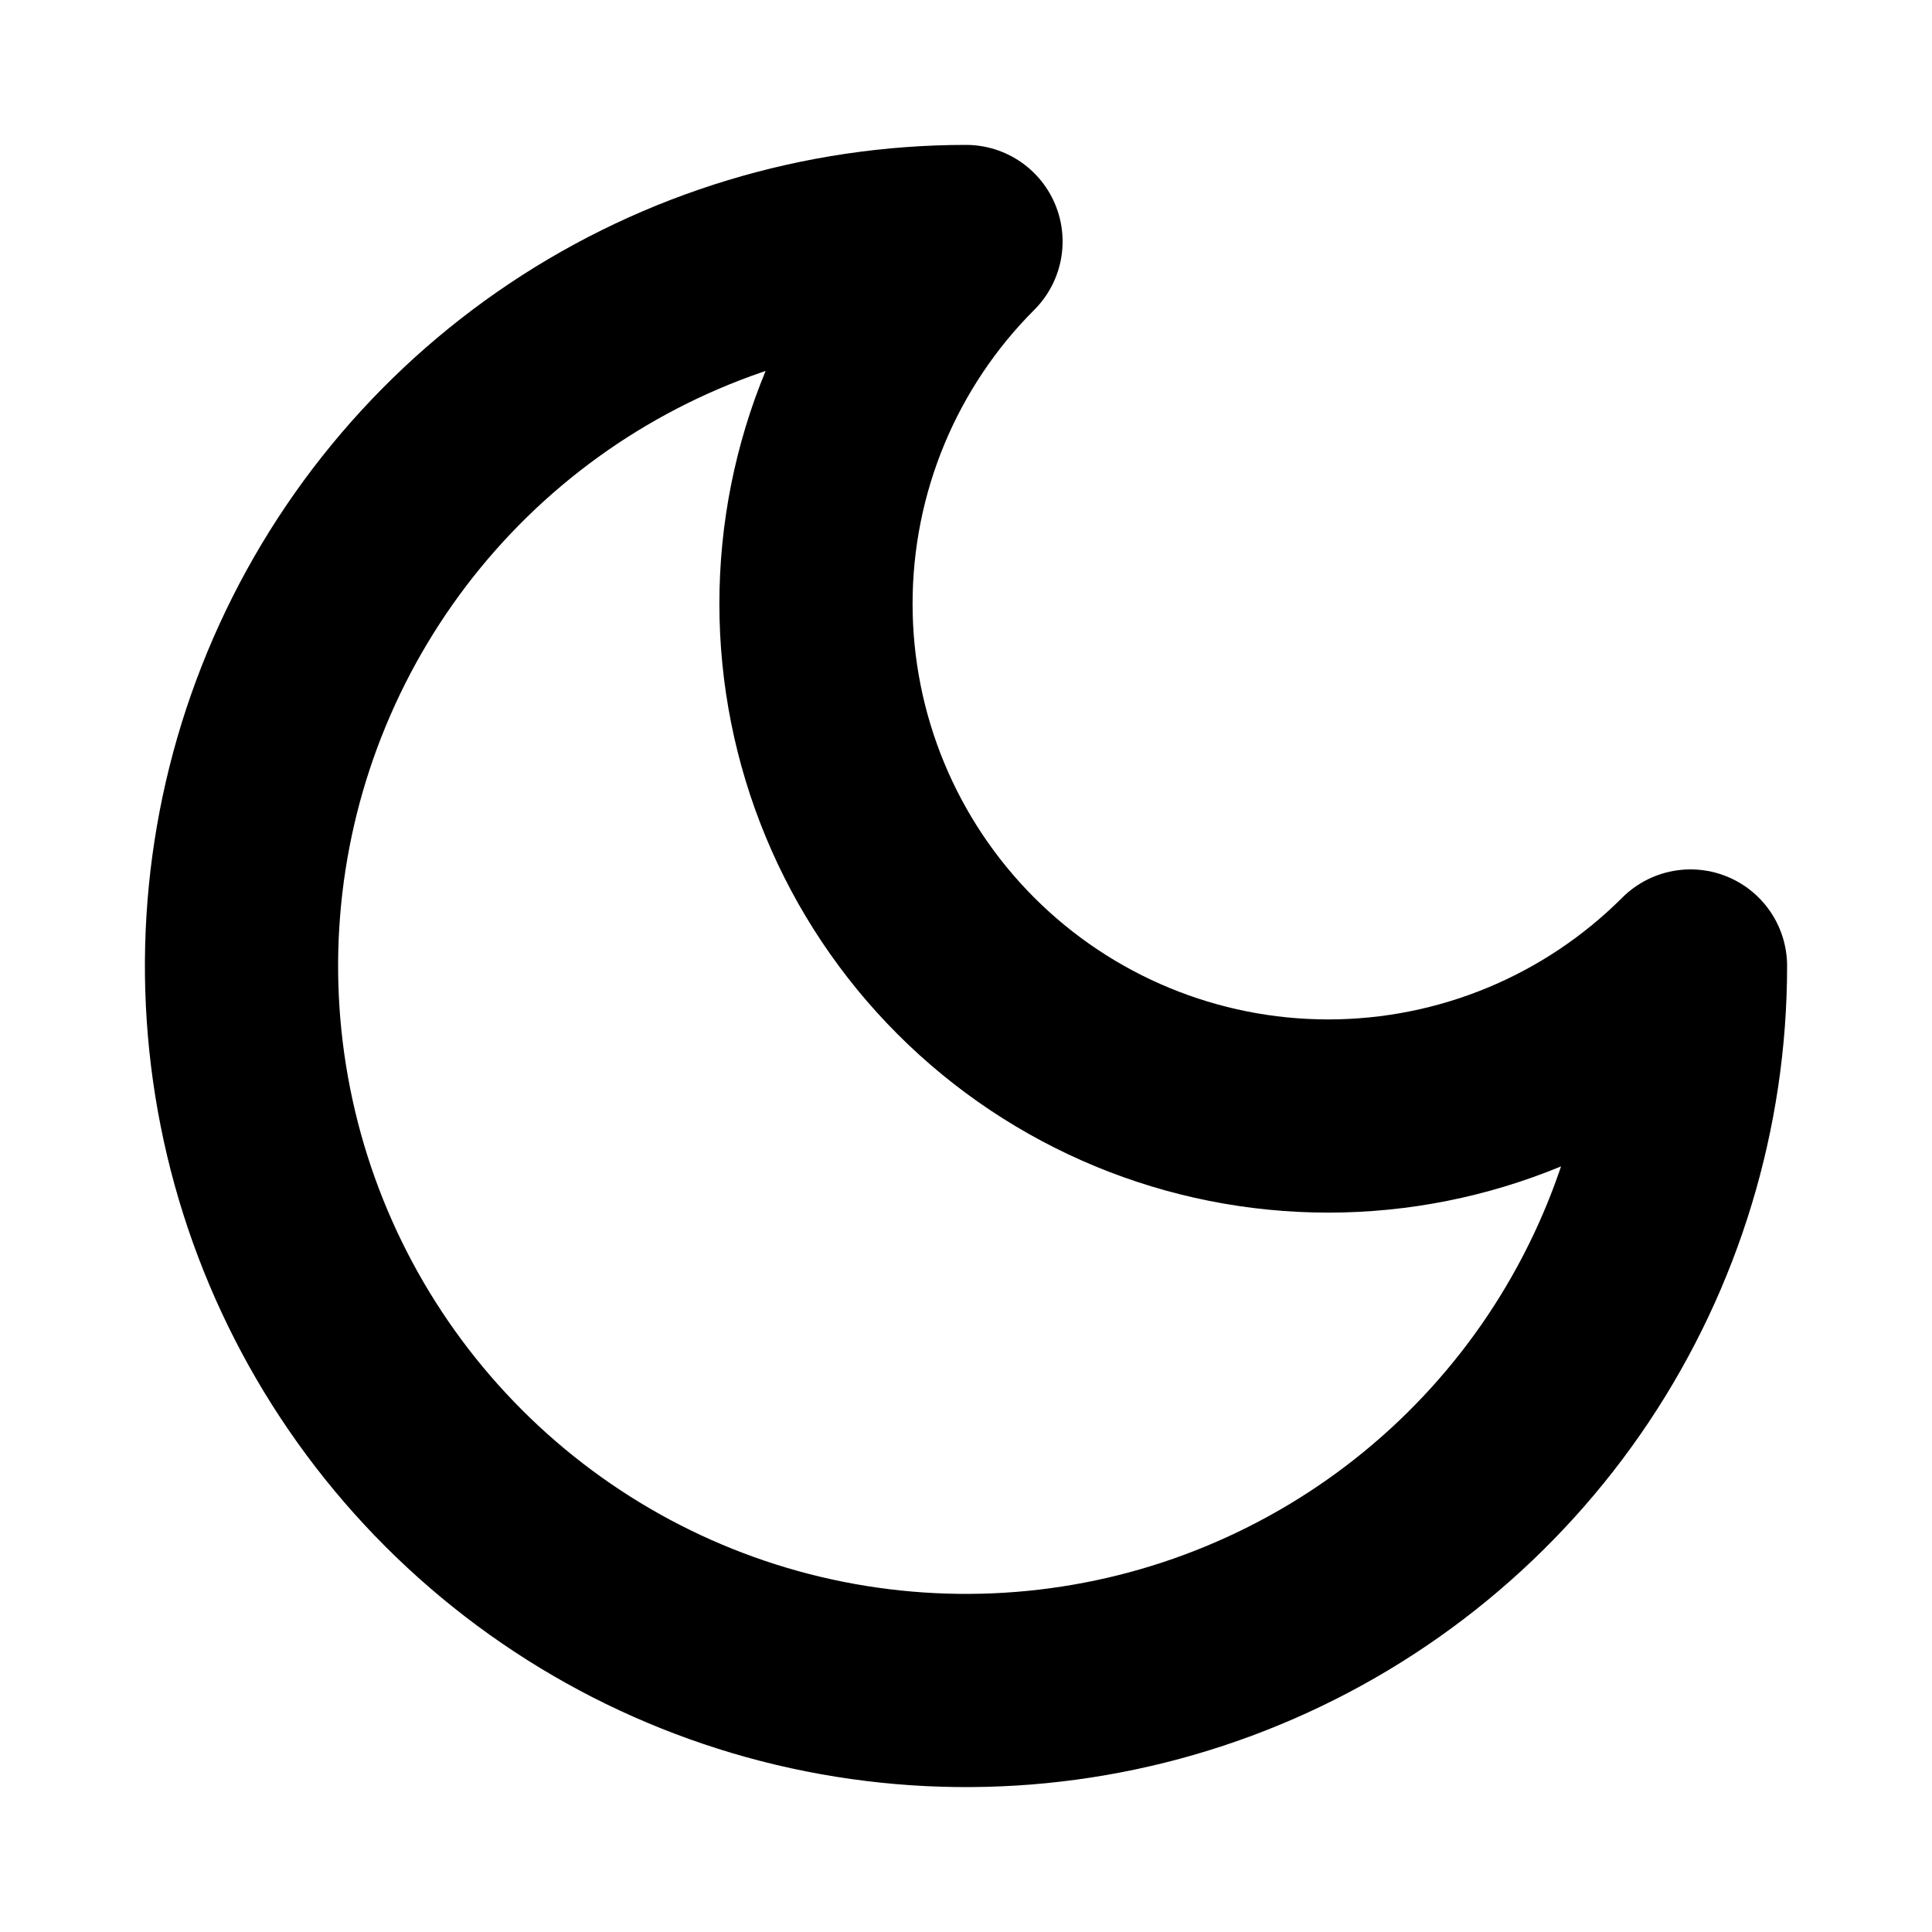
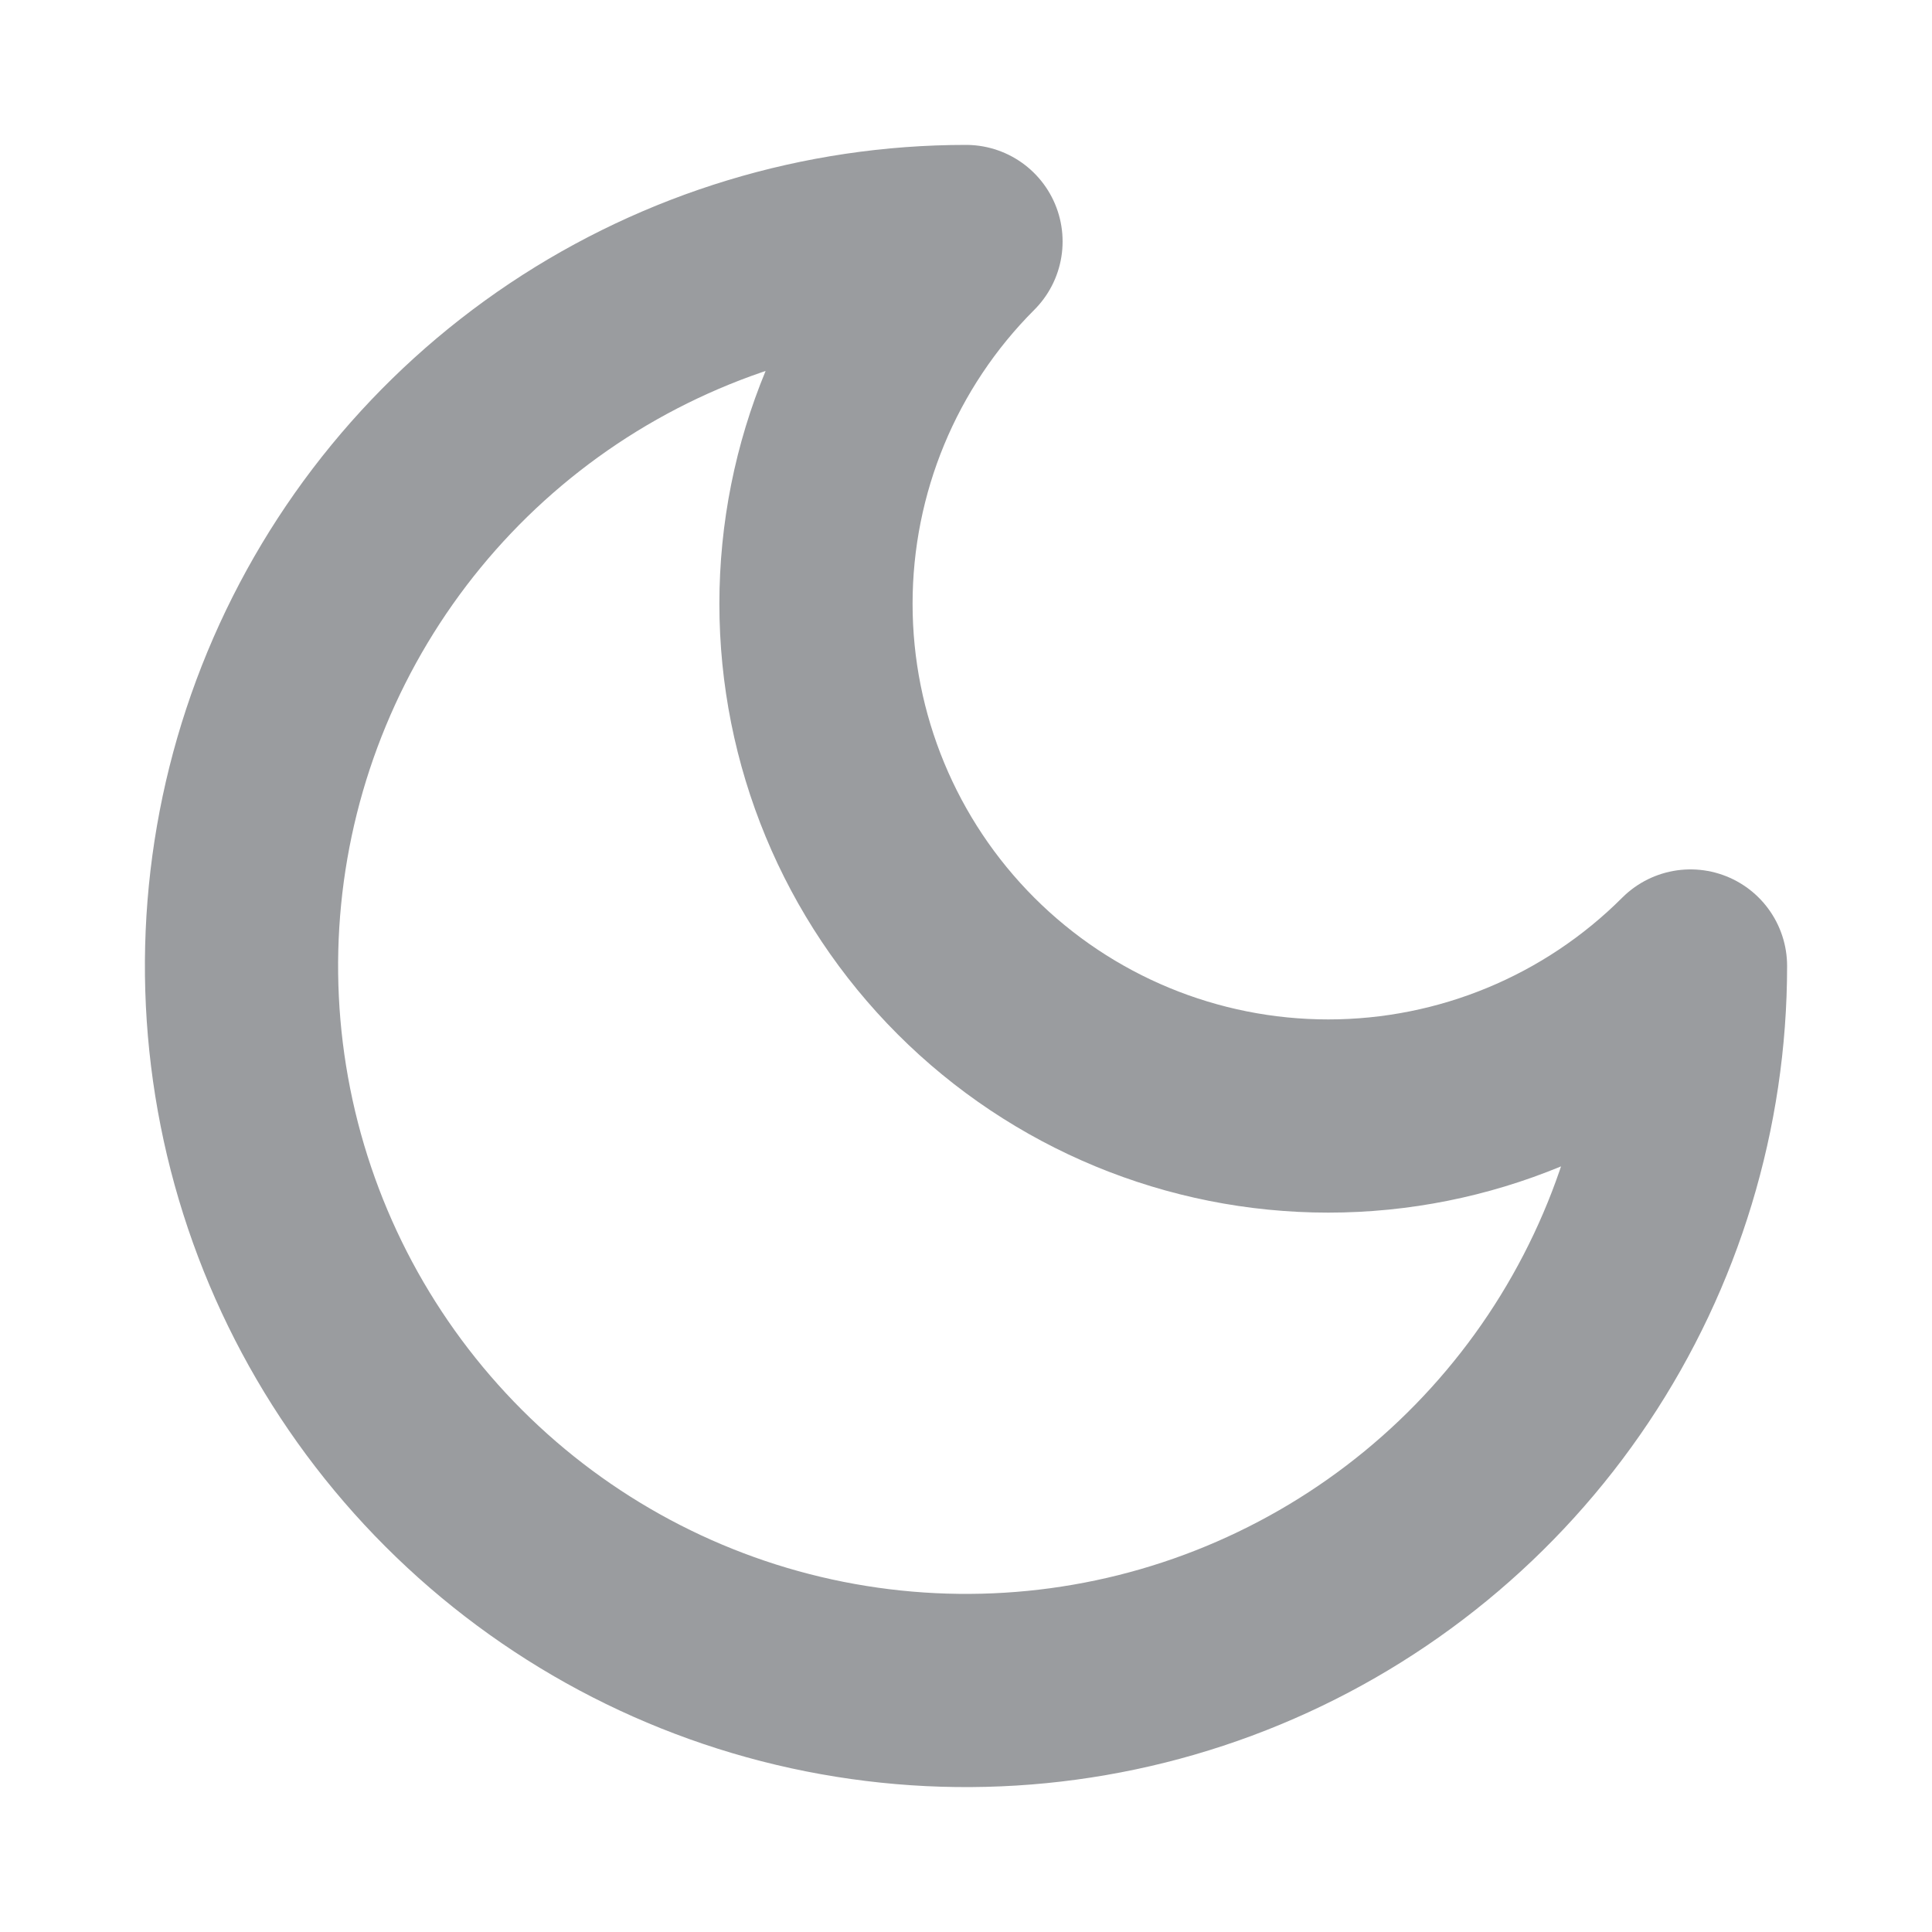
<svg xmlns="http://www.w3.org/2000/svg" width="20" height="20" viewBox="0 0 20 20" fill="none">
-   <path d="M10 2.5C9.005 3.495 8.447 4.843 8.447 6.25C8.447 7.657 9.005 9.005 10 10C10.995 10.995 12.344 11.553 13.75 11.553C15.156 11.553 16.505 10.995 17.5 10C17.5 11.483 17.06 12.933 16.236 14.167C15.412 15.4 14.241 16.361 12.87 16.929C11.5 17.497 9.992 17.645 8.537 17.356C7.082 17.067 5.746 16.352 4.697 15.303C3.648 14.254 2.933 12.918 2.644 11.463C2.355 10.008 2.503 8.5 3.071 7.13C3.639 5.759 4.6 4.588 5.833 3.764C7.067 2.94 8.517 2.5 10 2.5Z" stroke="currentColor" stroke-width="2" stroke-linecap="round" stroke-linejoin="round" />
+   <path d="M10 2.5C9.005 3.495 8.447 4.843 8.447 6.25C8.447 7.657 9.005 9.005 10 10C10.995 10.995 12.344 11.553 13.75 11.553C15.156 11.553 16.505 10.995 17.5 10C17.5 11.483 17.06 12.933 16.236 14.167C15.412 15.4 14.241 16.361 12.87 16.929C11.5 17.497 9.992 17.645 8.537 17.356C7.082 17.067 5.746 16.352 4.697 15.303C3.648 14.254 2.933 12.918 2.644 11.463C2.355 10.008 2.503 8.5 3.071 7.13C3.639 5.759 4.6 4.588 5.833 3.764C7.067 2.94 8.517 2.5 10 2.5Z" stroke="#9A9C9F" stroke-width="2" stroke-linecap="round" stroke-linejoin="round" />
</svg>
